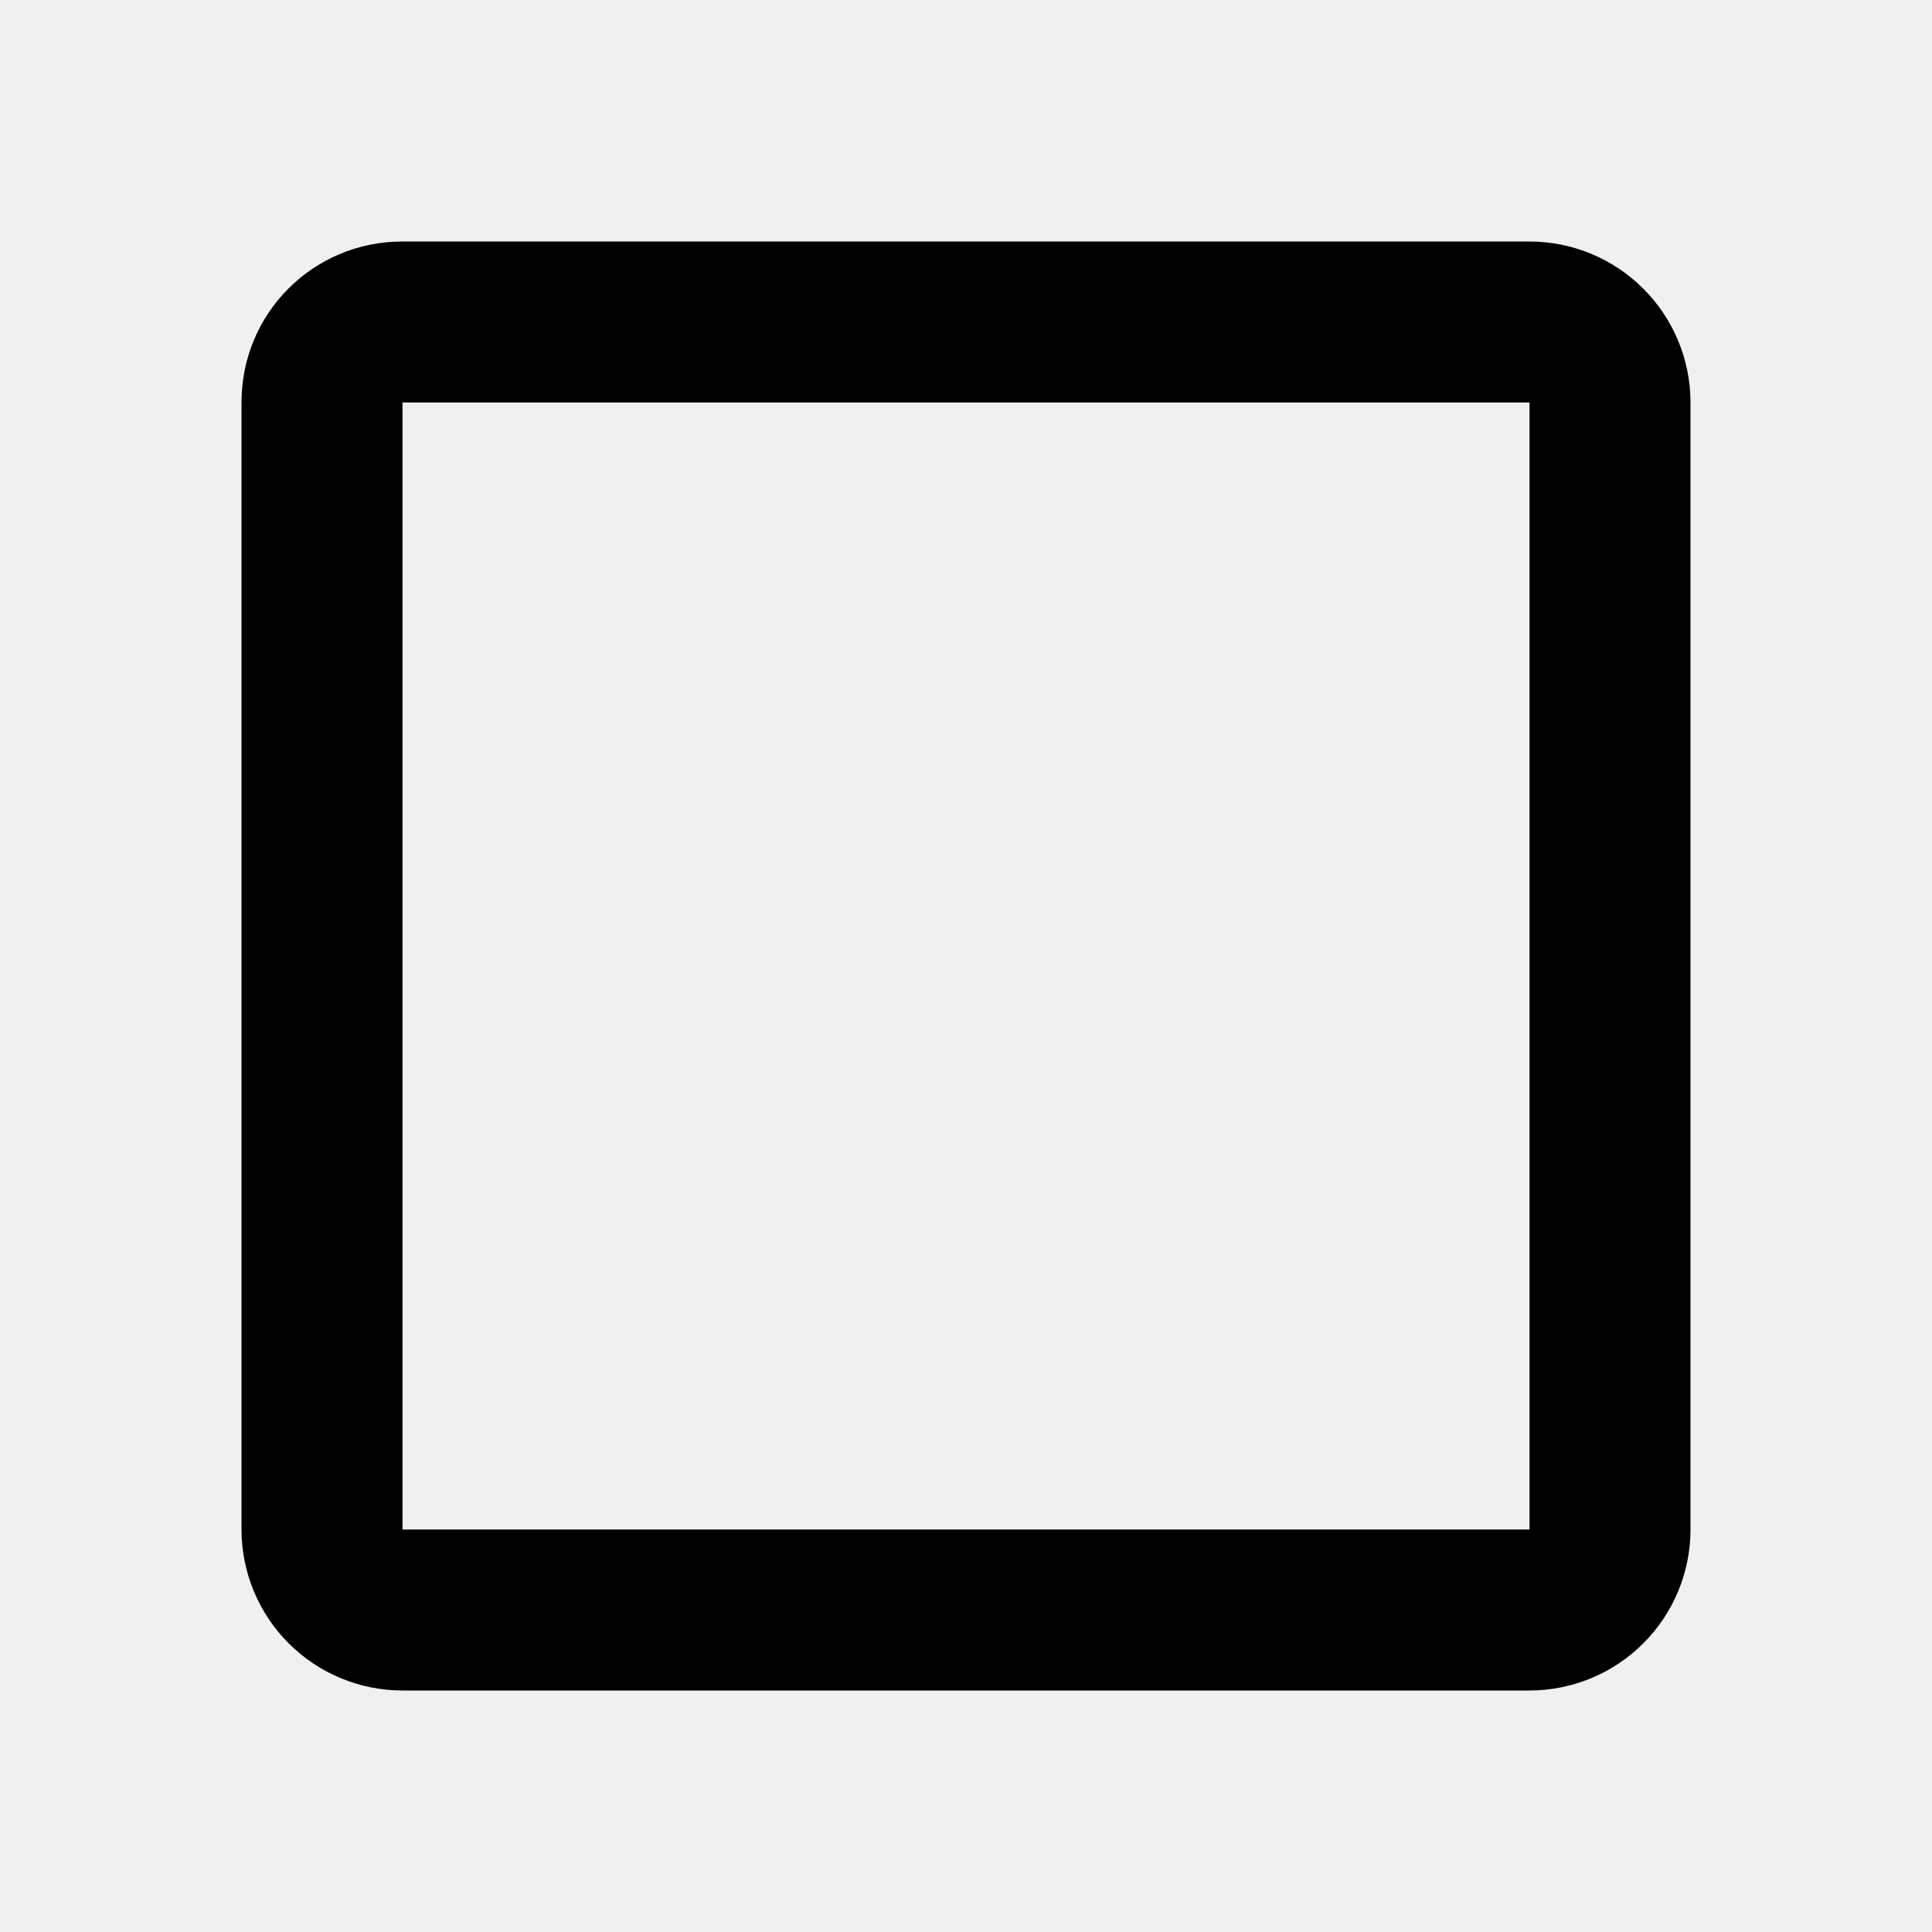
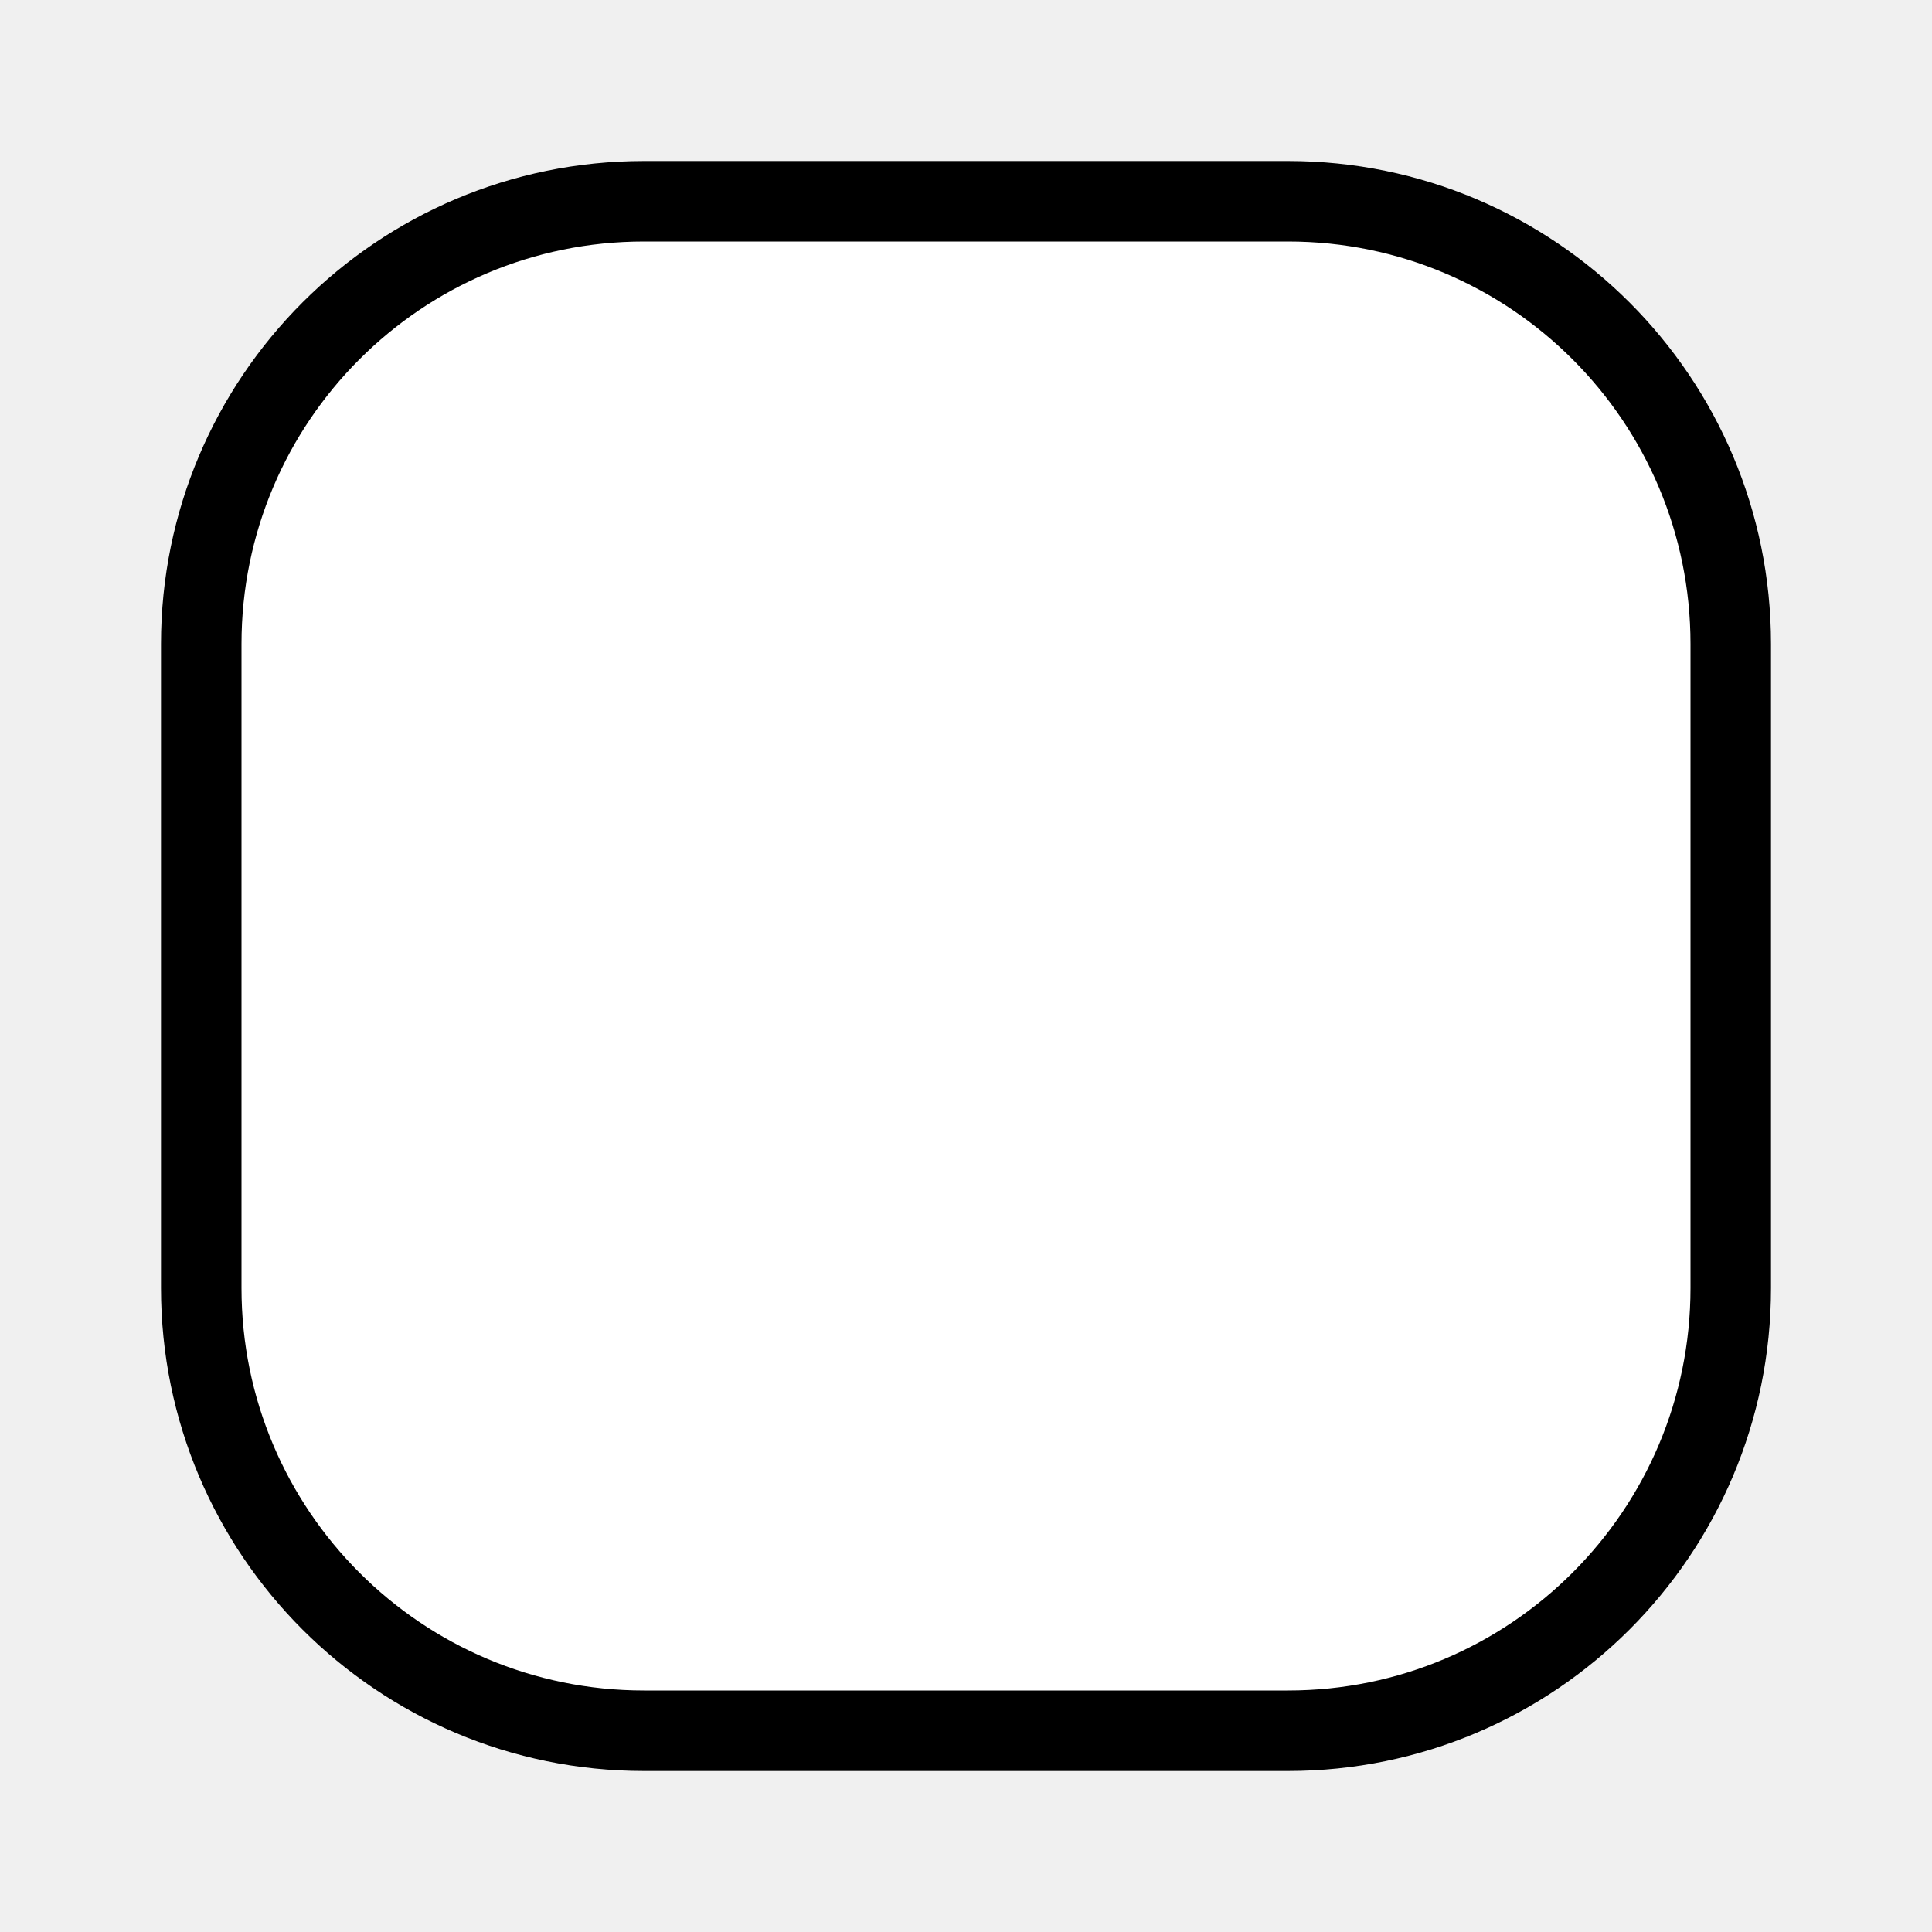
<svg xmlns="http://www.w3.org/2000/svg" width="24" height="24" viewBox="0 0 24 24" fill="none">
-   <g id="checkbox icon">
-     <path id="Vector" d="M19 3H5C3.89 3 3 3.89 3 5V19C3 19.53 3.211 20.039 3.586 20.414C3.961 20.789 4.47 21 5 21H19C19.53 21 20.039 20.789 20.414 20.414C20.789 20.039 21 19.53 21 19V5C21 4.47 20.789 3.961 20.414 3.586C20.039 3.211 19.53 3 19 3ZM19 5V19H5V5H19Z" fill="black" />
-   </g>
+   <rect x="2.5" y="2.5" width="19" height="19" rx="5.5" fill="white" />
+   <rect x="2.5" y="2.5" width="19" height="19" rx="5.5" stroke="black" />
</svg>
